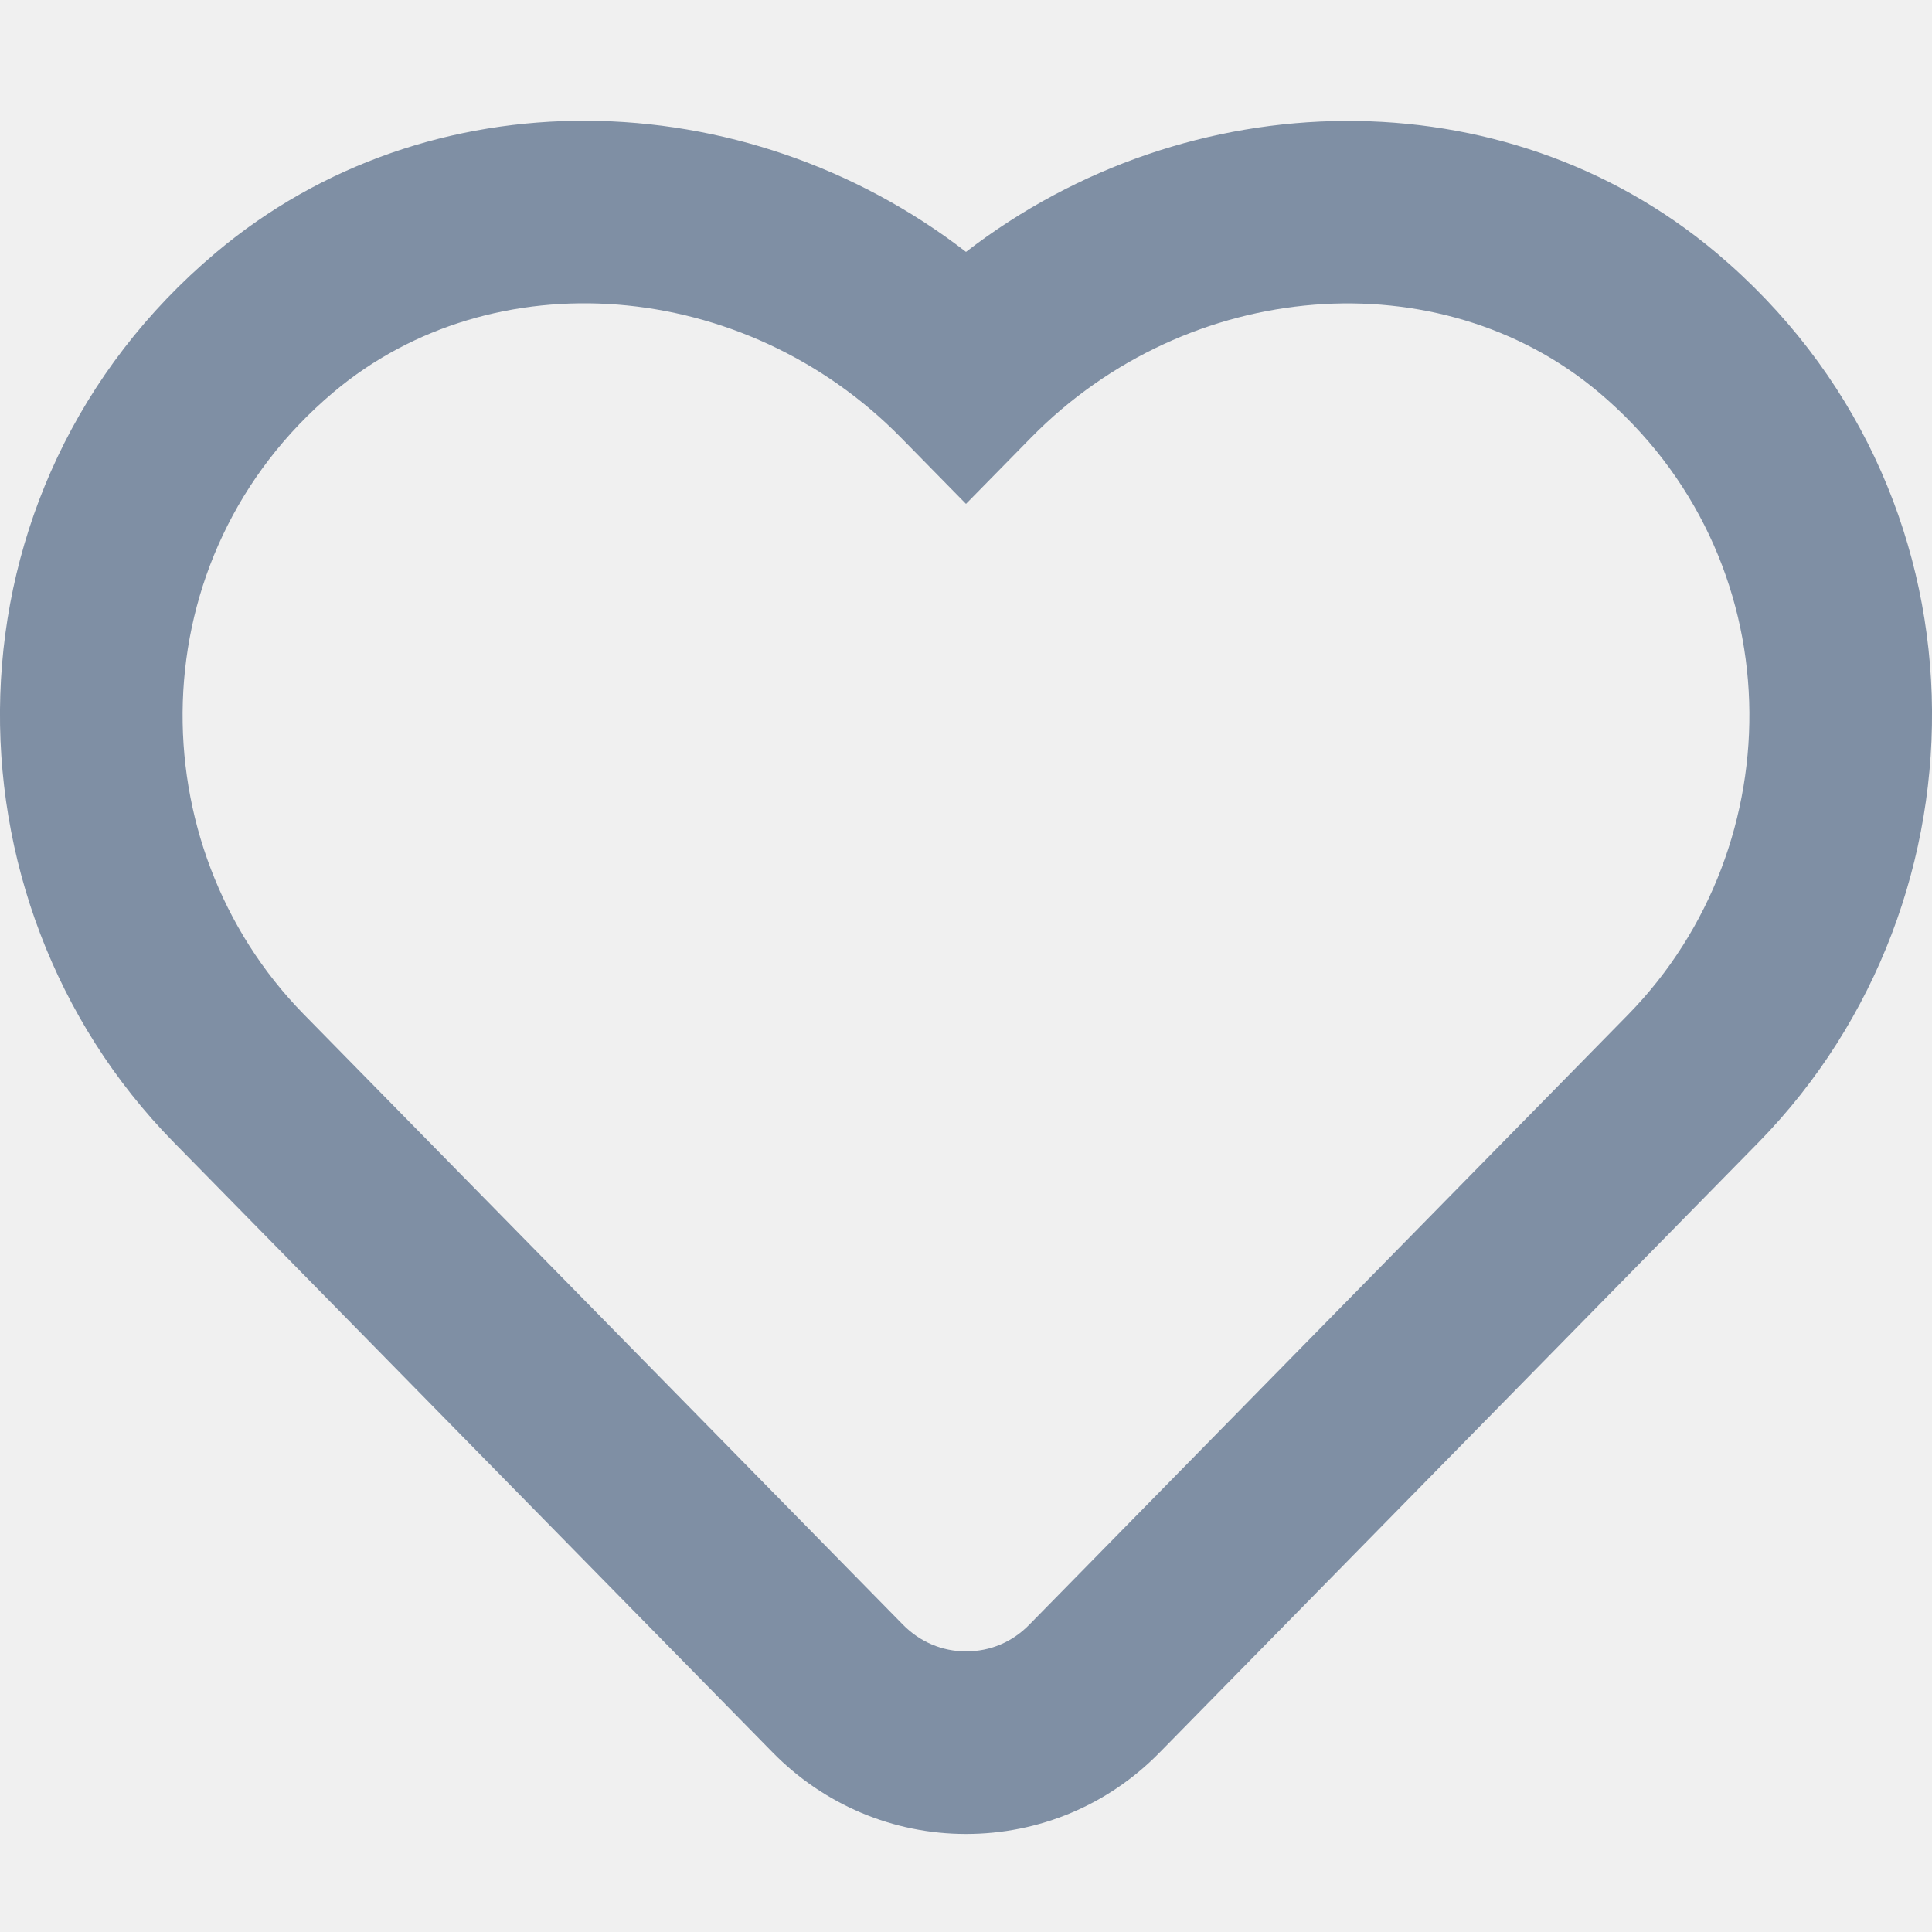
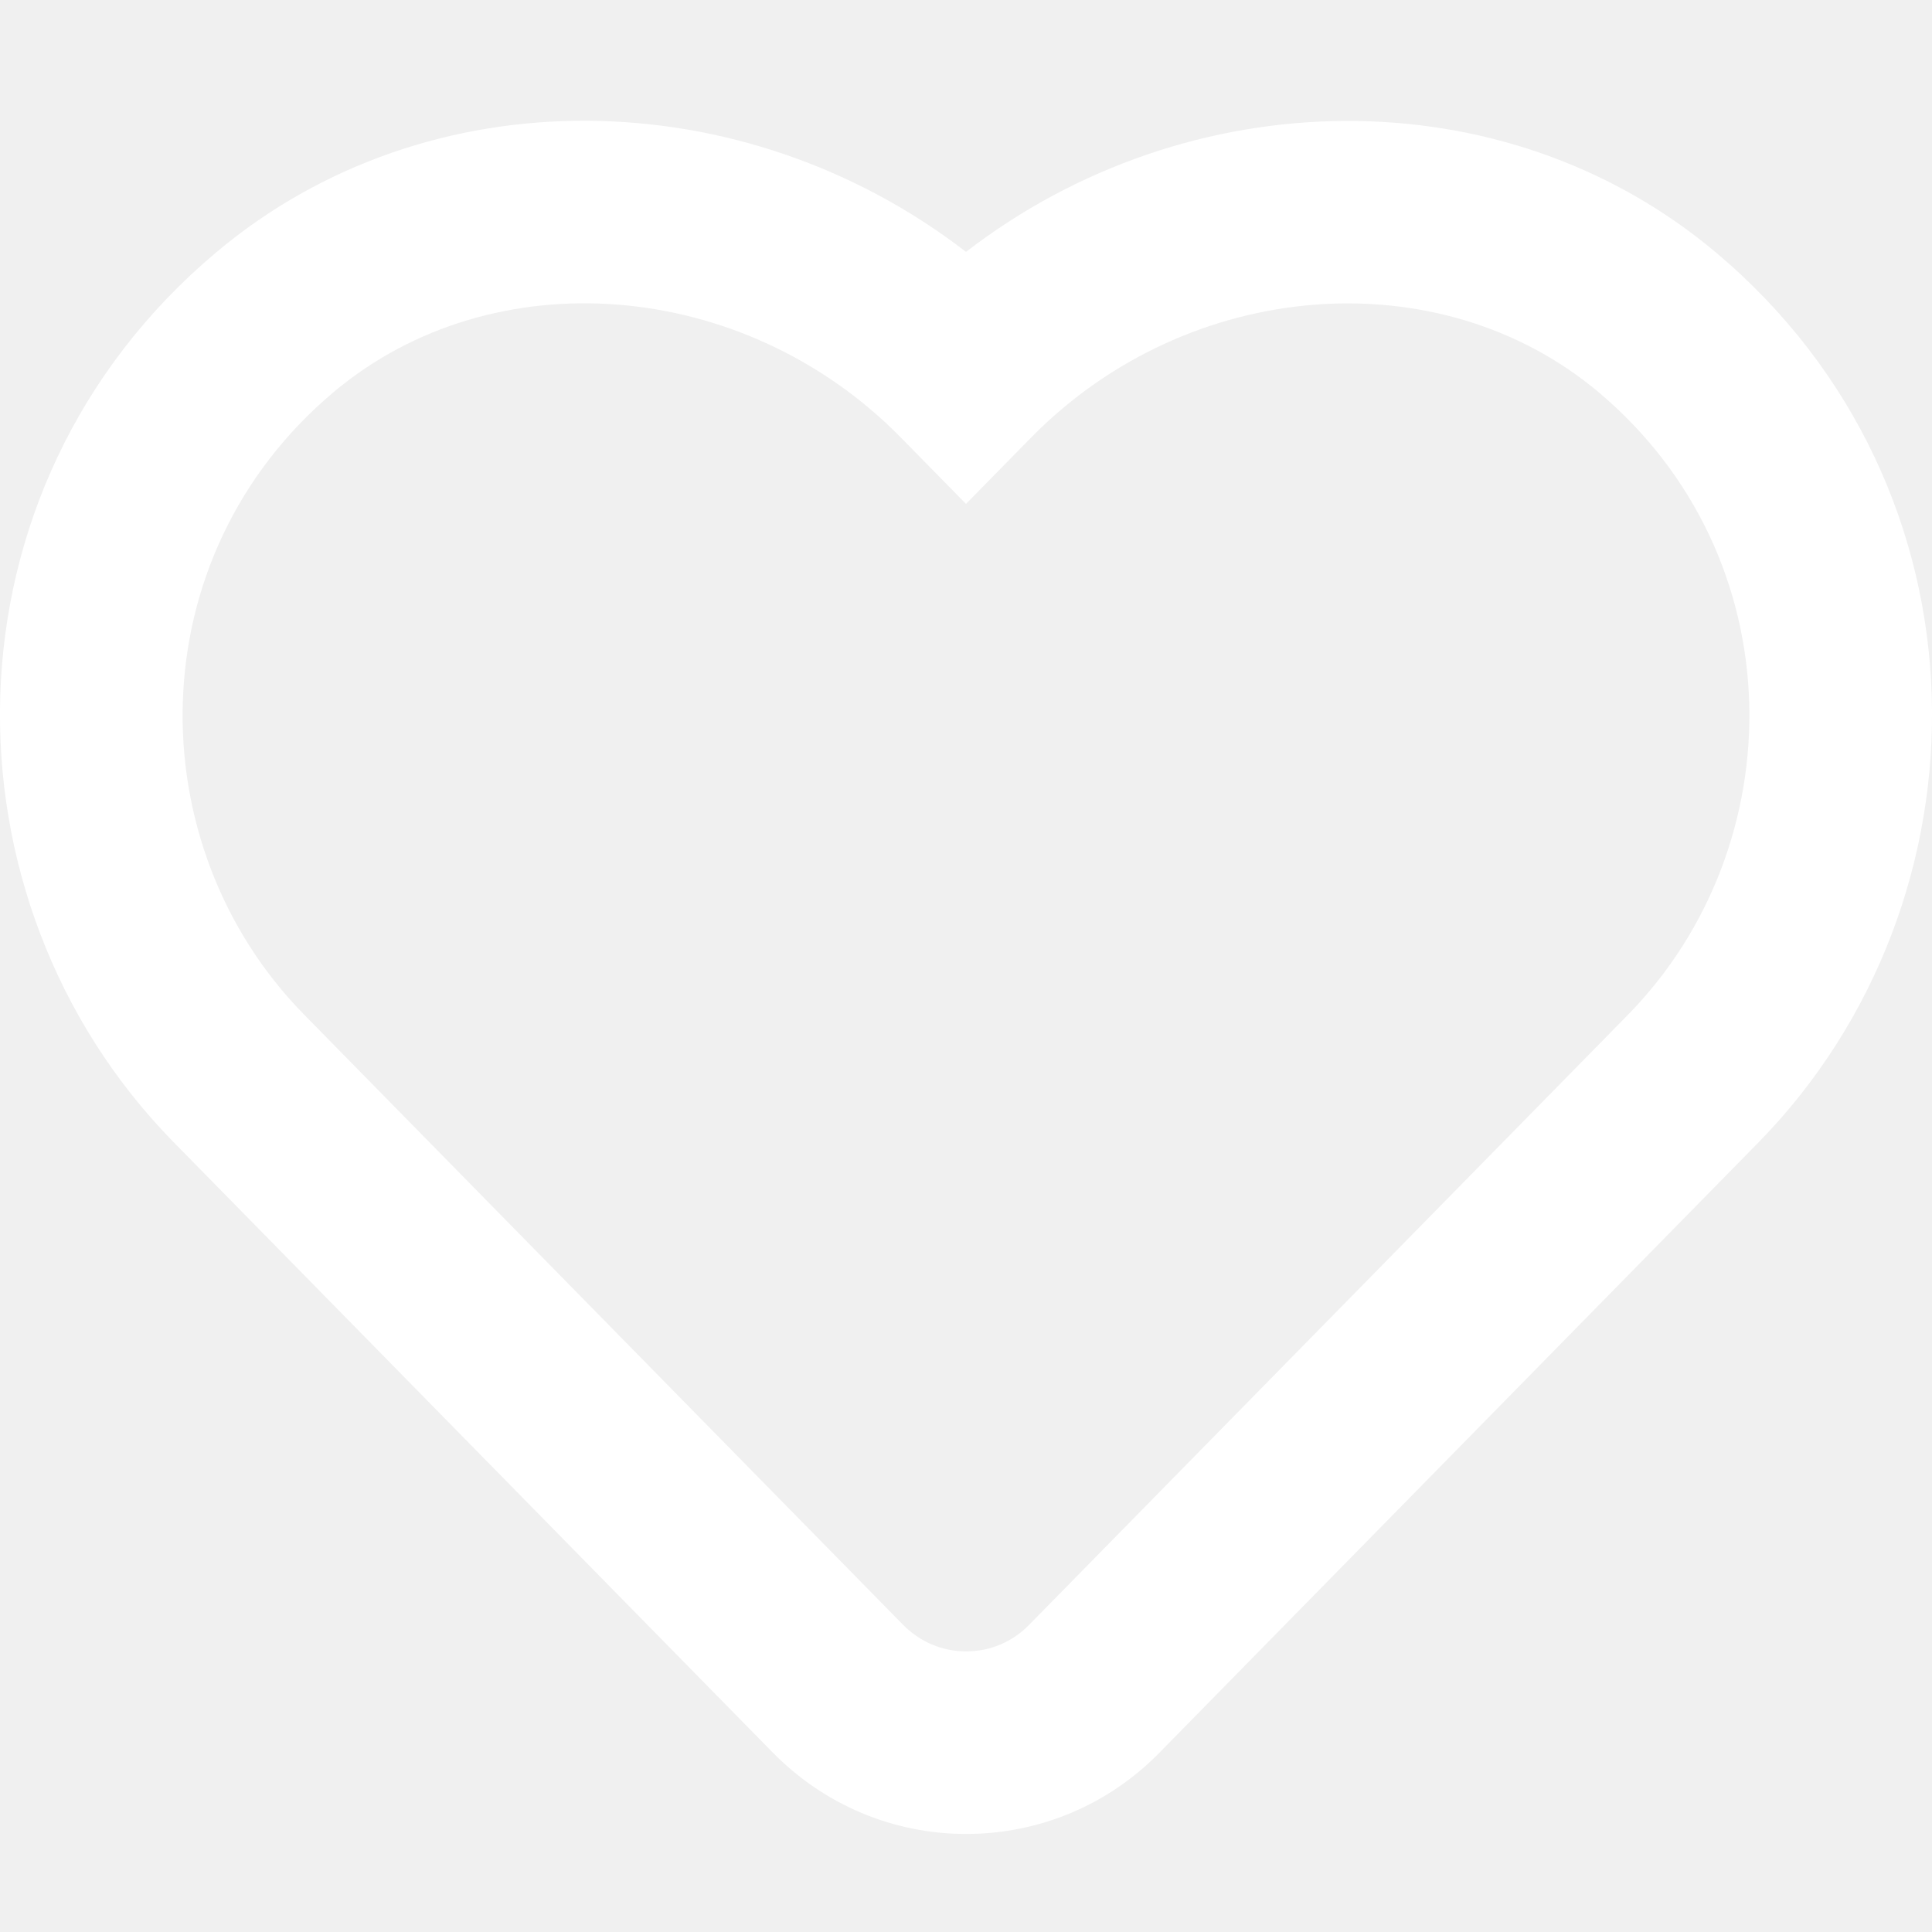
<svg xmlns="http://www.w3.org/2000/svg" xmlns:xlink="http://www.w3.org/1999/xlink" width="16px" height="16px" viewBox="0 0 16 16" version="1.1">
  <defs>
    <path d="M14.212,2.092 C16.537,4.049 16.531,7.449 14.565,9.459 L9.603,14.514 C9.178,14.948 8.607,15.188 8,15.188 C7.395,15.188 6.822,14.945 6.397,14.511 L1.435,9.456 C-0.532,7.449 -0.536,4.048 1.788,2.092 C3.545,0.612 6.155,0.662 8,2.086 C9.844,0.664 12.454,0.614 14.212,2.092 Z M8.539,3.624 L8,4.173 L7.461,3.624 C6.159,2.298 4.079,2.139 2.762,3.248 C1.138,4.615 1.141,6.996 2.514,8.398 L7.476,13.453 C7.618,13.598 7.803,13.676 8,13.676 C8.201,13.676 8.383,13.599 8.524,13.455 L13.485,8.401 C14.858,6.997 14.863,4.616 13.239,3.248 C11.921,2.14 9.84,2.299 8.539,3.624 Z" id="path-1" />
  </defs>
  <g id="Icons/Line/Heart-line" stroke="none" stroke-width="1" fill="none" fill-rule="evenodd">
    <mask id="mask-2" fill="white">
      <use xlink:href="#path-1" />
    </mask>
    <use id="Heart-line" fill-opacity="0" fill="#FFFFFF" fill-rule="nonzero" xlink:href="#path-1" />
-     <g id="👷‍♂️Atoms/Colour/Dark-Grey/100%" mask="url(#mask-2)" fill="#7F8FA4">
+     <g id="👷‍♂️Atoms/Colour/Dark-Grey/100%" mask="url(#mask-2)" fill="#ffffff">
      <rect id="Rectangle" x="0" y="0" width="16" height="16" />
    </g>
  </g>
</svg>
